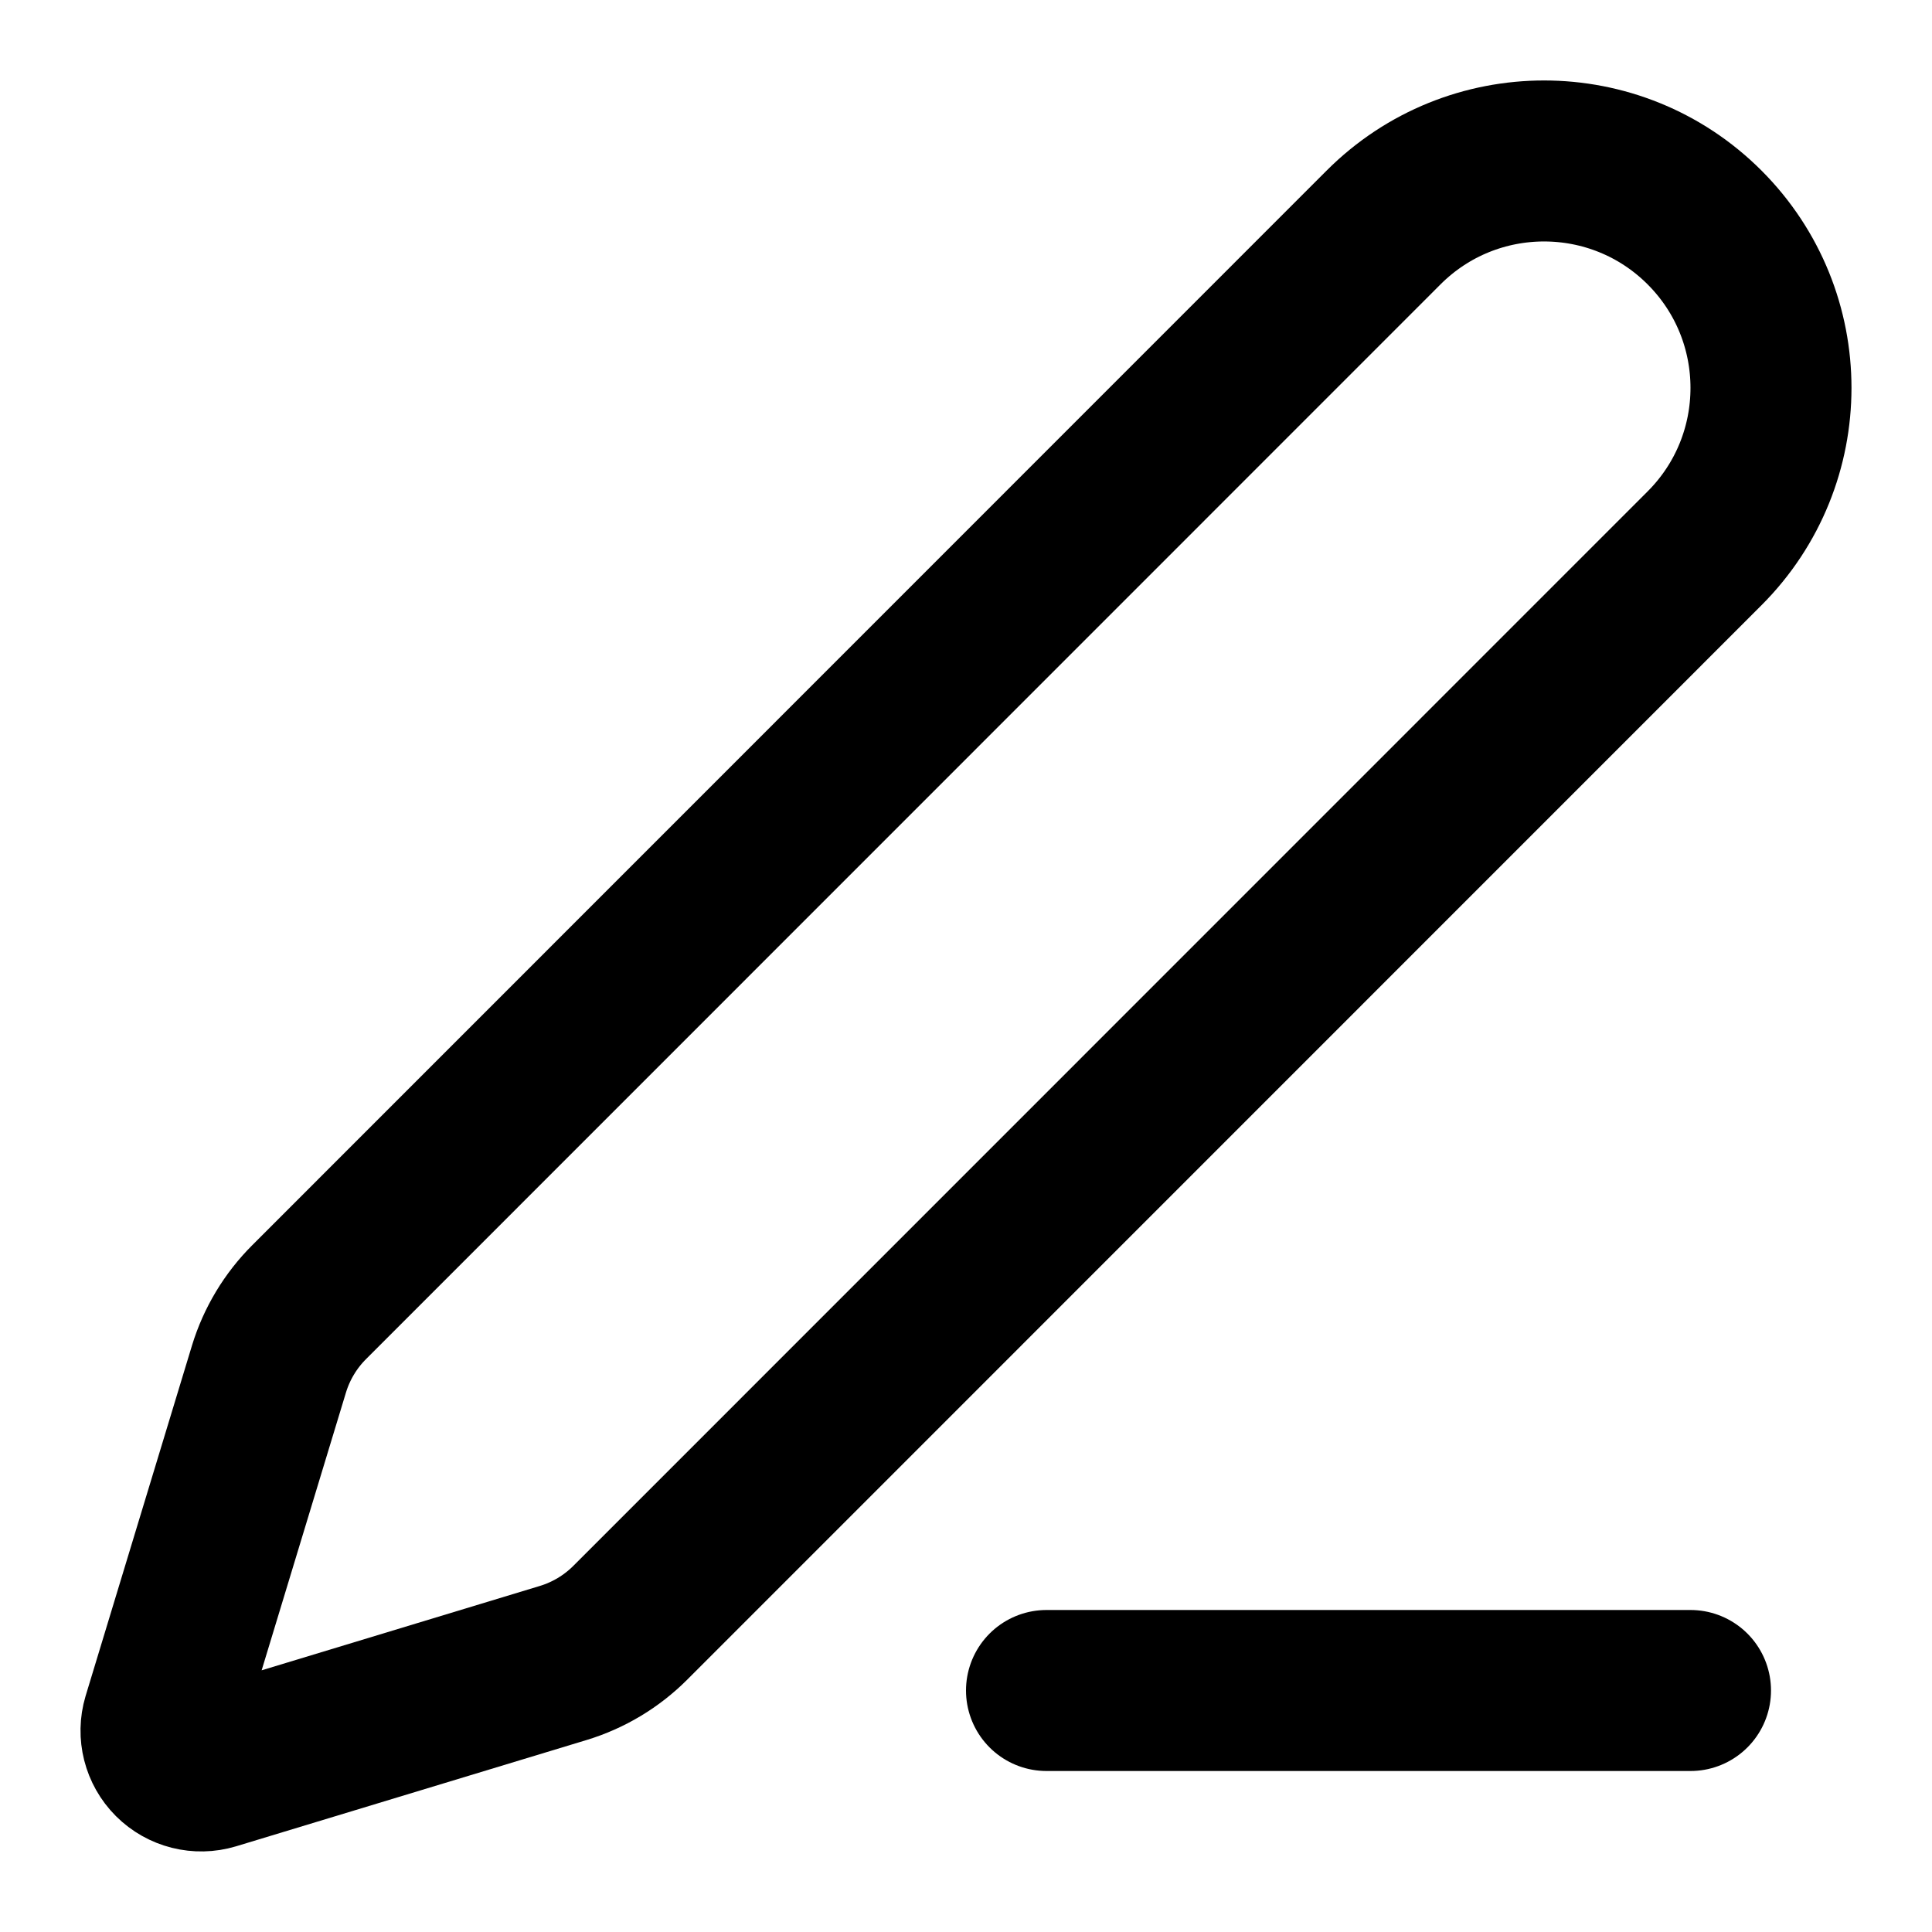
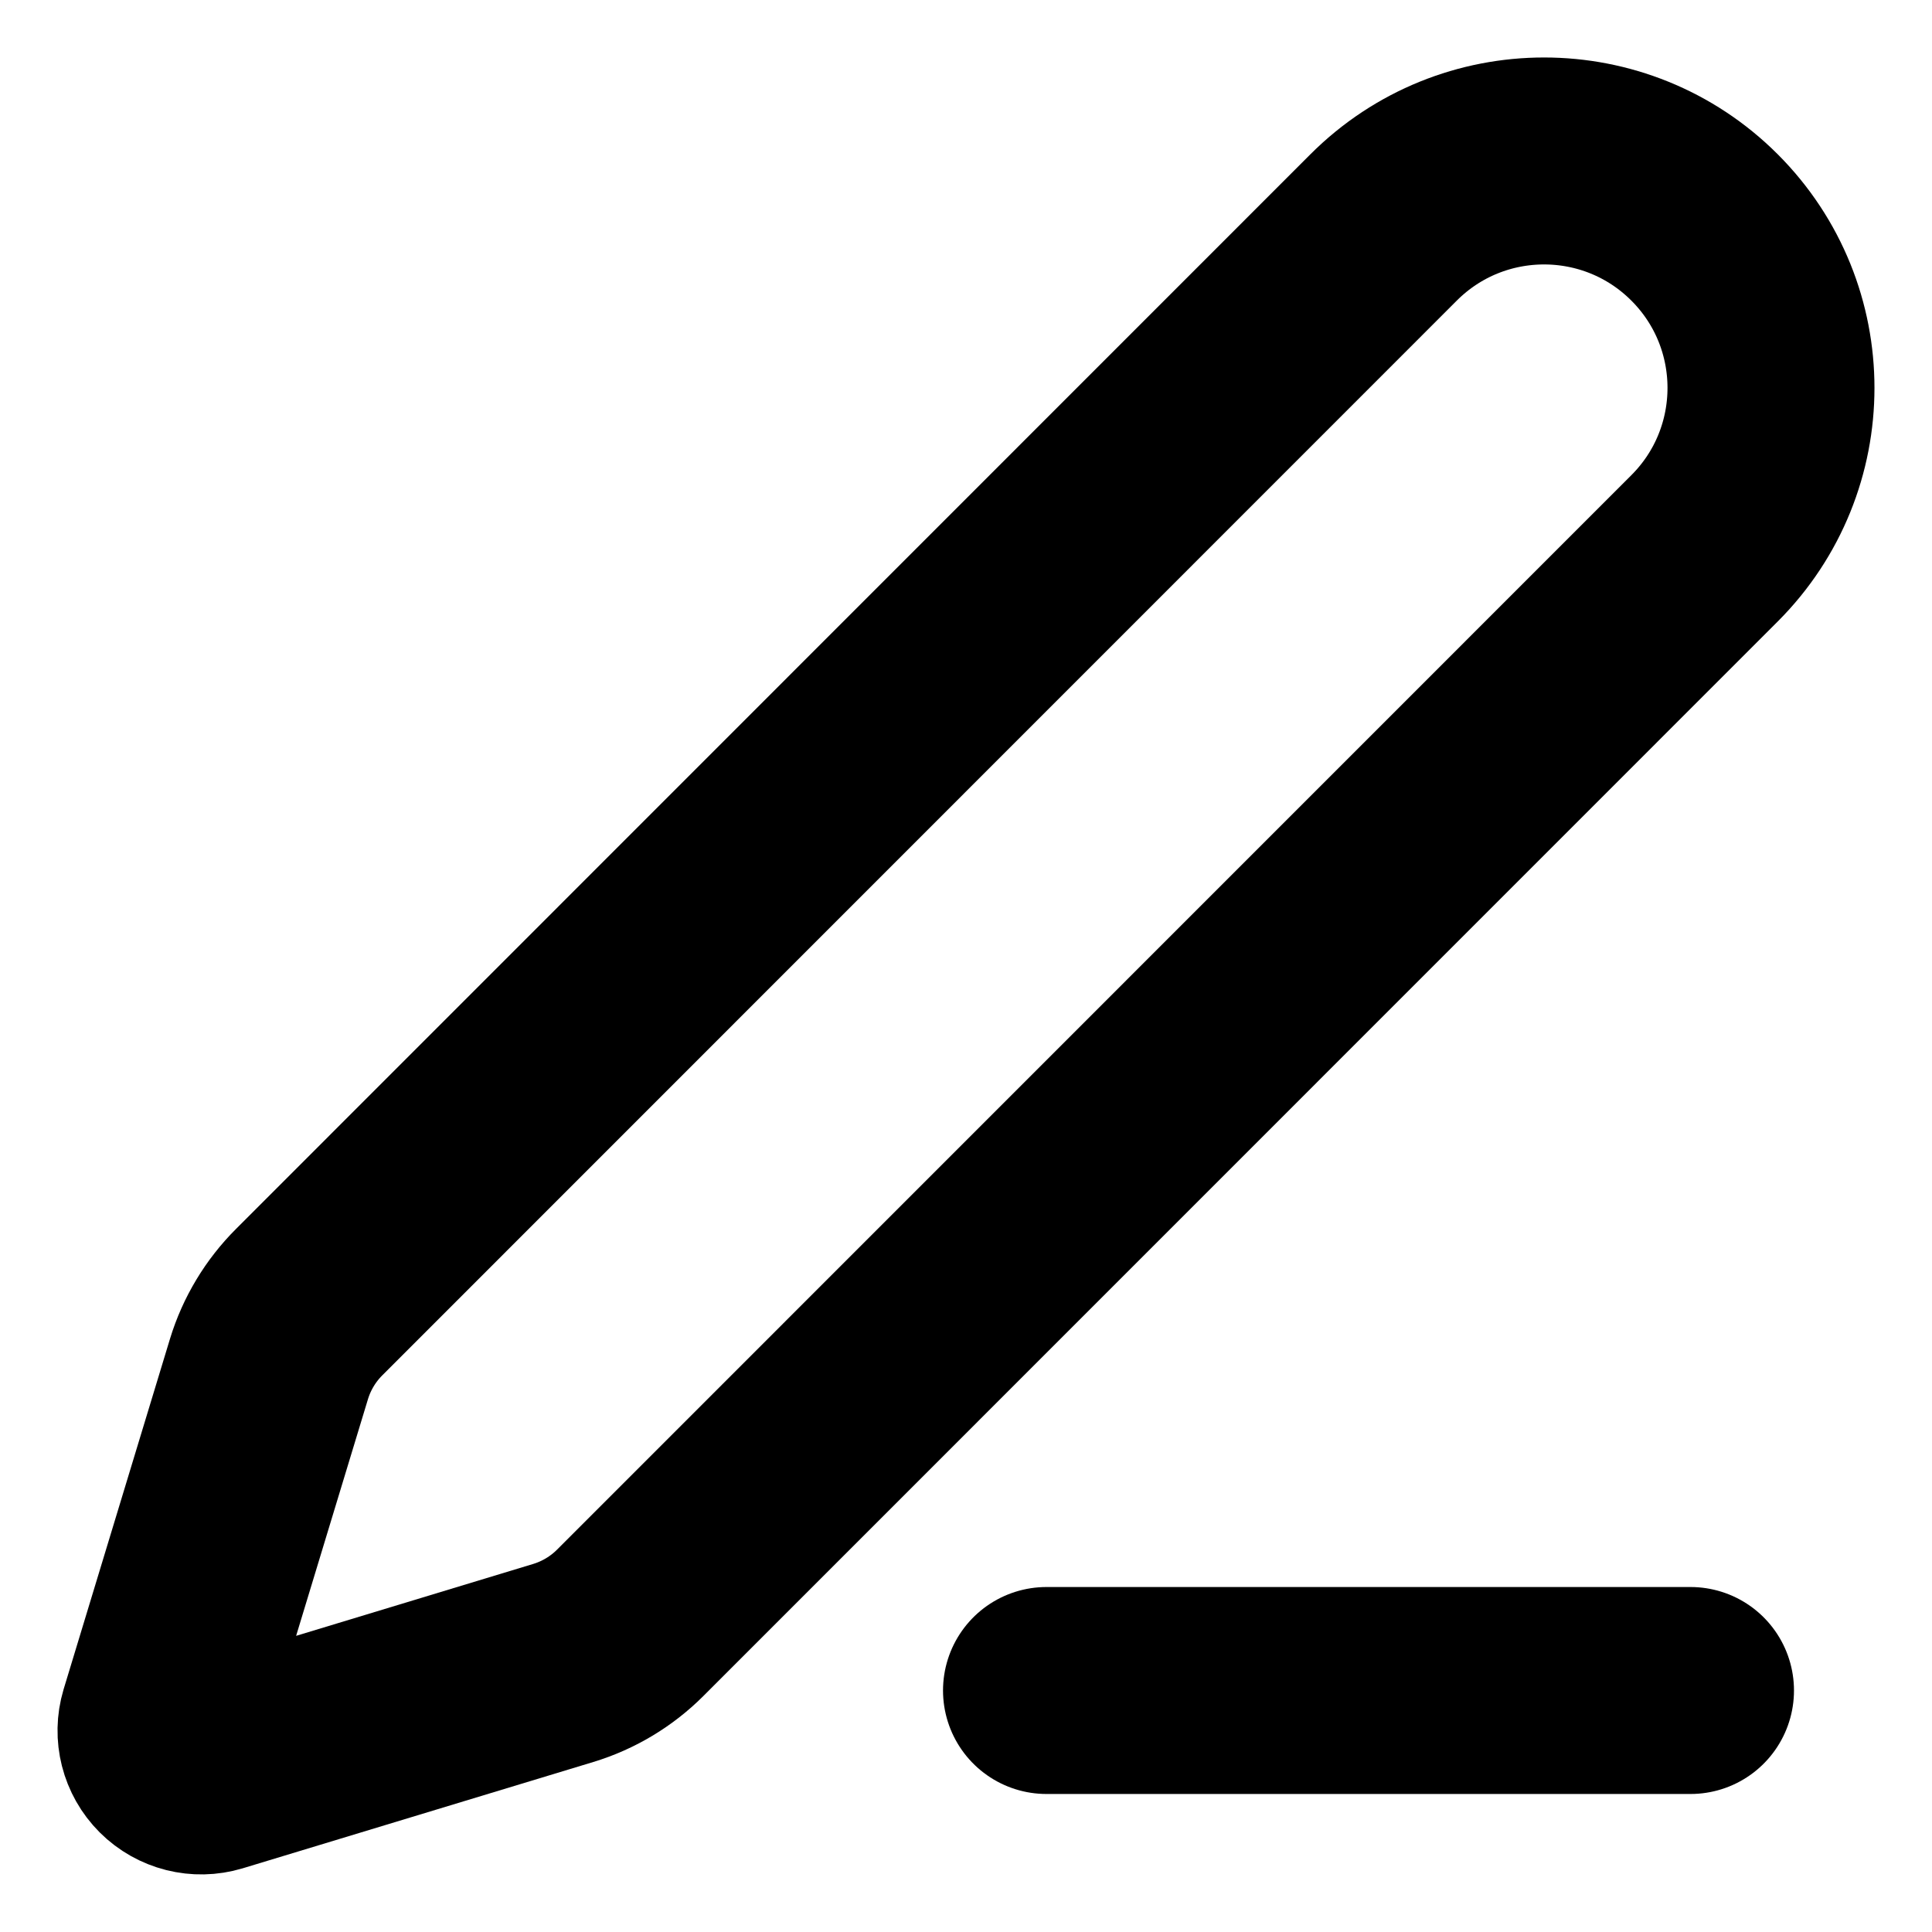
- <svg xmlns="http://www.w3.org/2000/svg" width="24" height="24" viewBox="0 0 24 24" fill="none" stroke="currentColor" stroke-width="2" stroke-linecap="round" stroke-linejoin="round">
+ <svg xmlns="http://www.w3.org/2000/svg" width="24" height="24" viewBox="0 0 24 24" fill="none" stroke="currentColor" stroke-width="2.571" stroke-linecap="round" stroke-linejoin="round">
  <path d="M13 21h8" />
  <path d="M21.174 6.812a1 1 0 0 0-3.986-3.987L3.842 16.174a2 2 0 0 0-.5.83l-1.321 4.352a.5.5 0 0 0 .623.622l4.353-1.32a2 2 0 0 0 .83-.497z" />
</svg>
